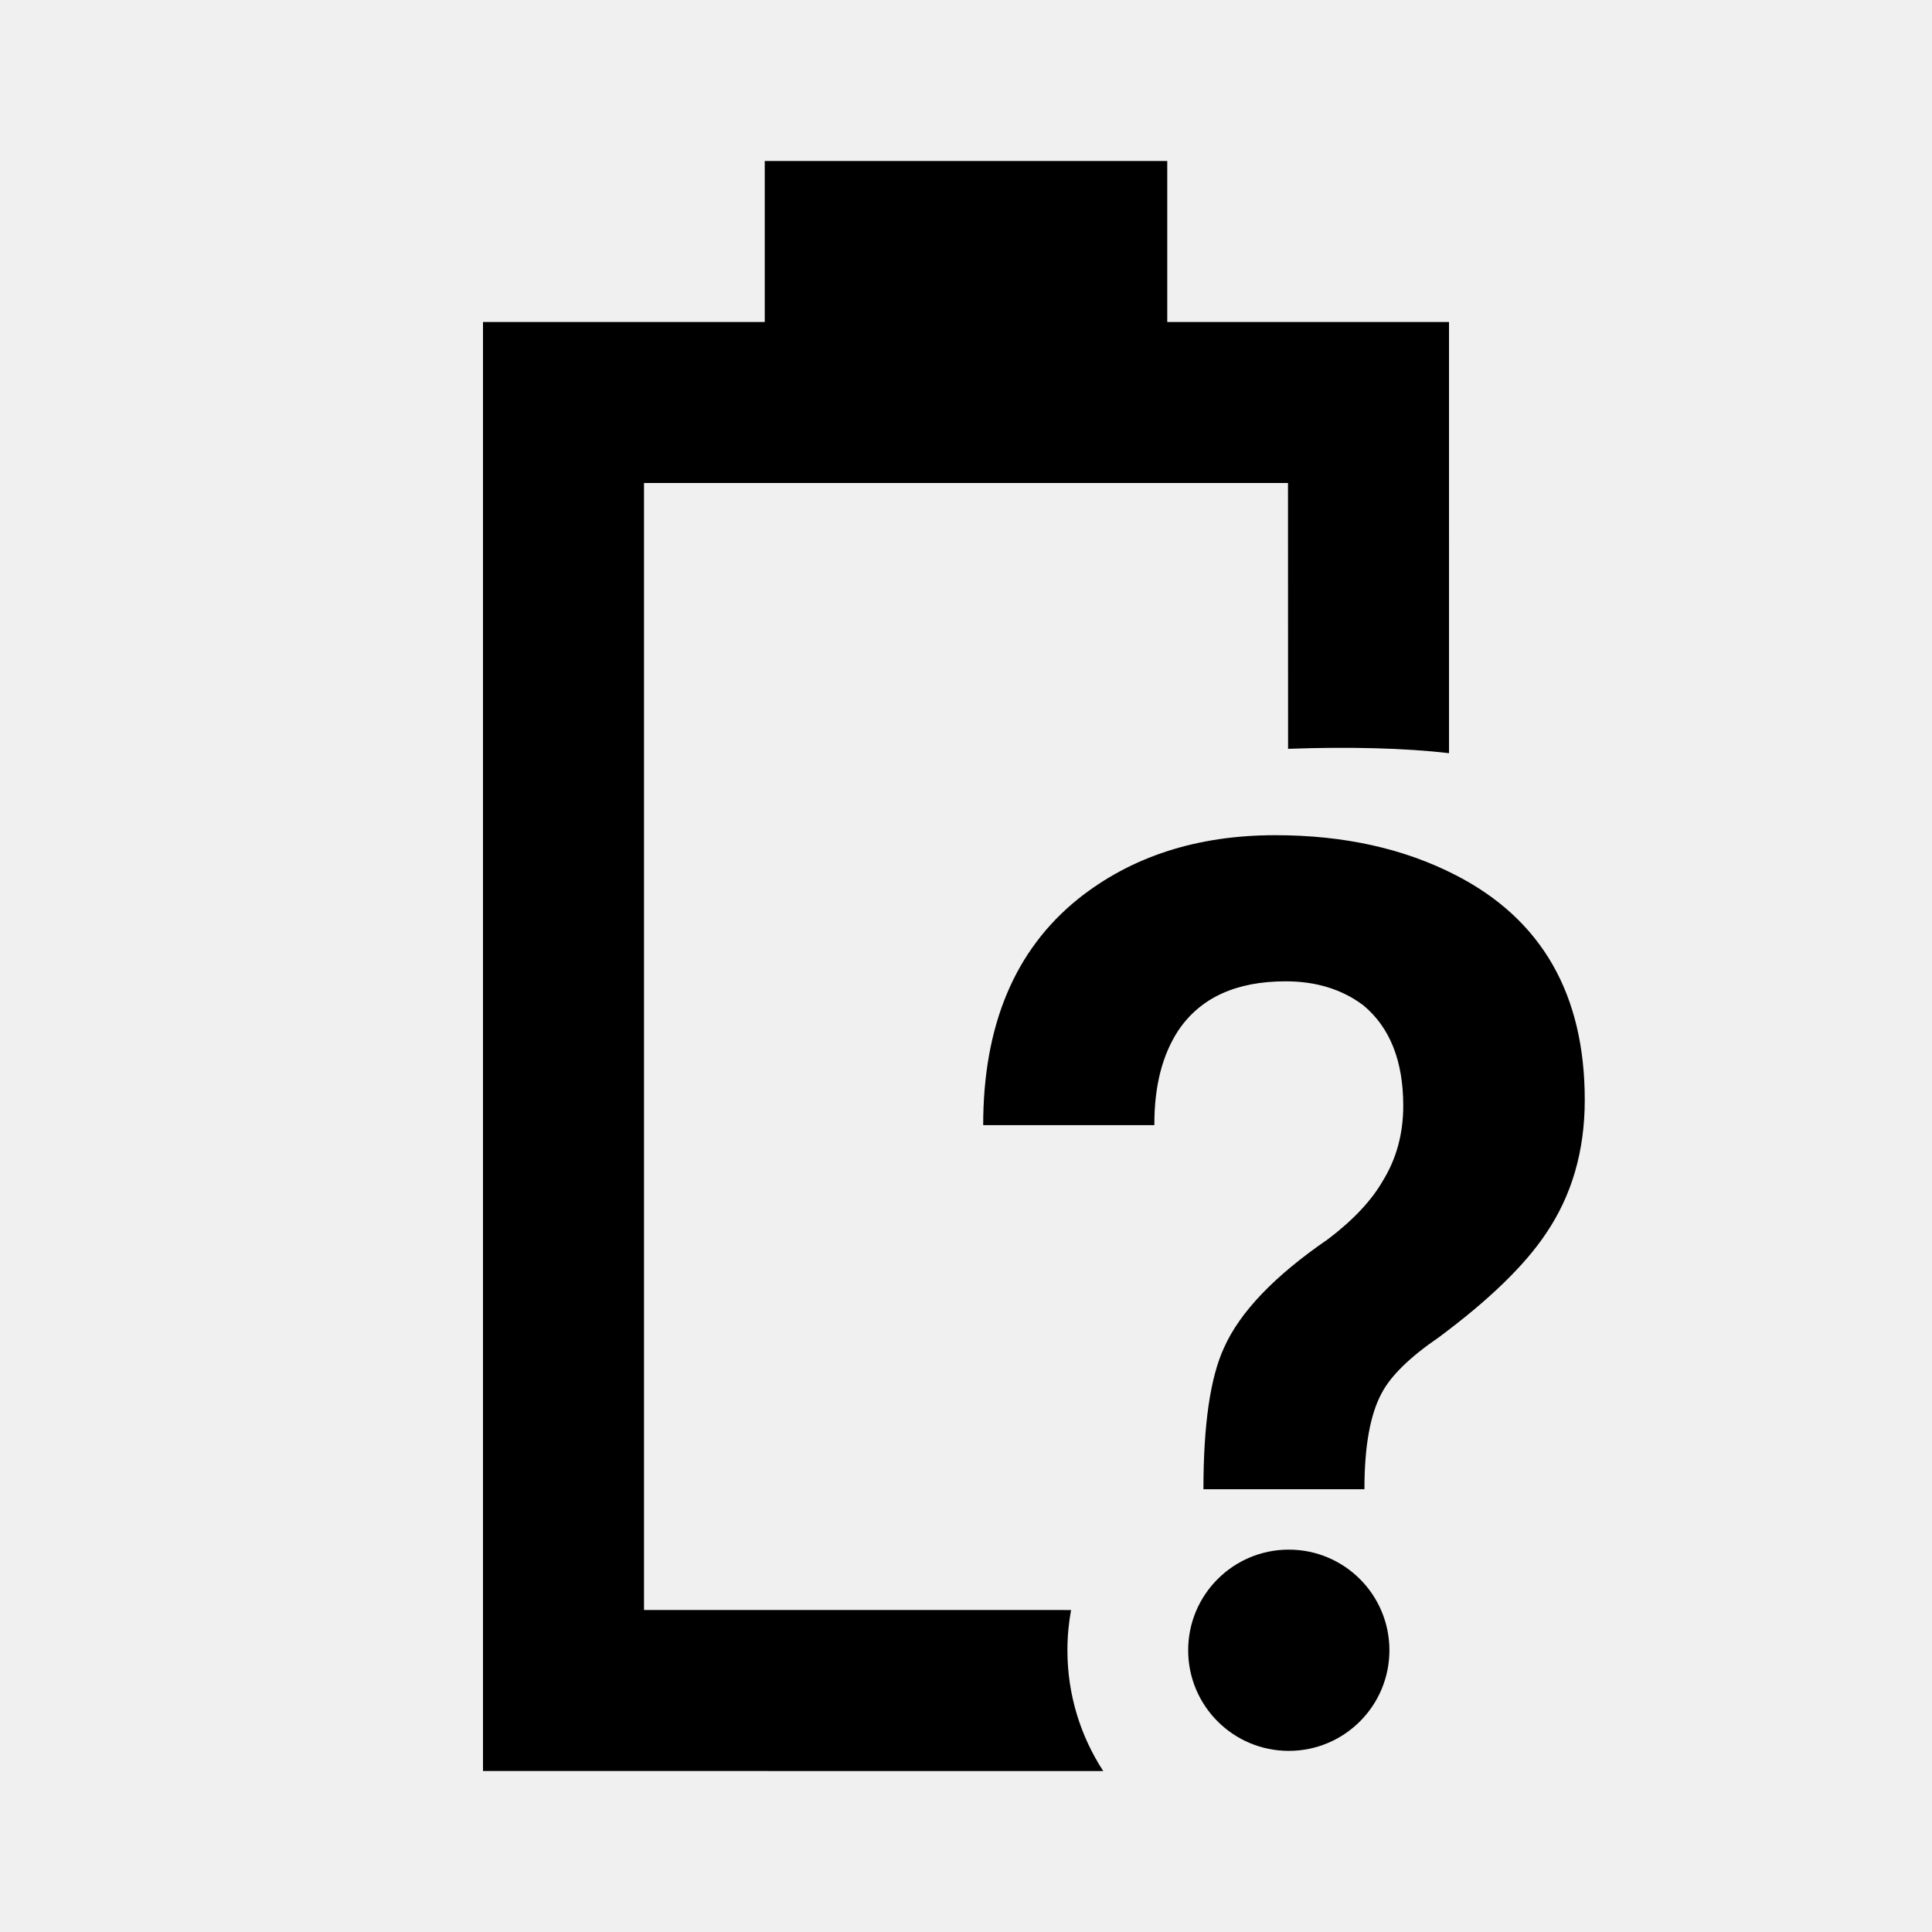
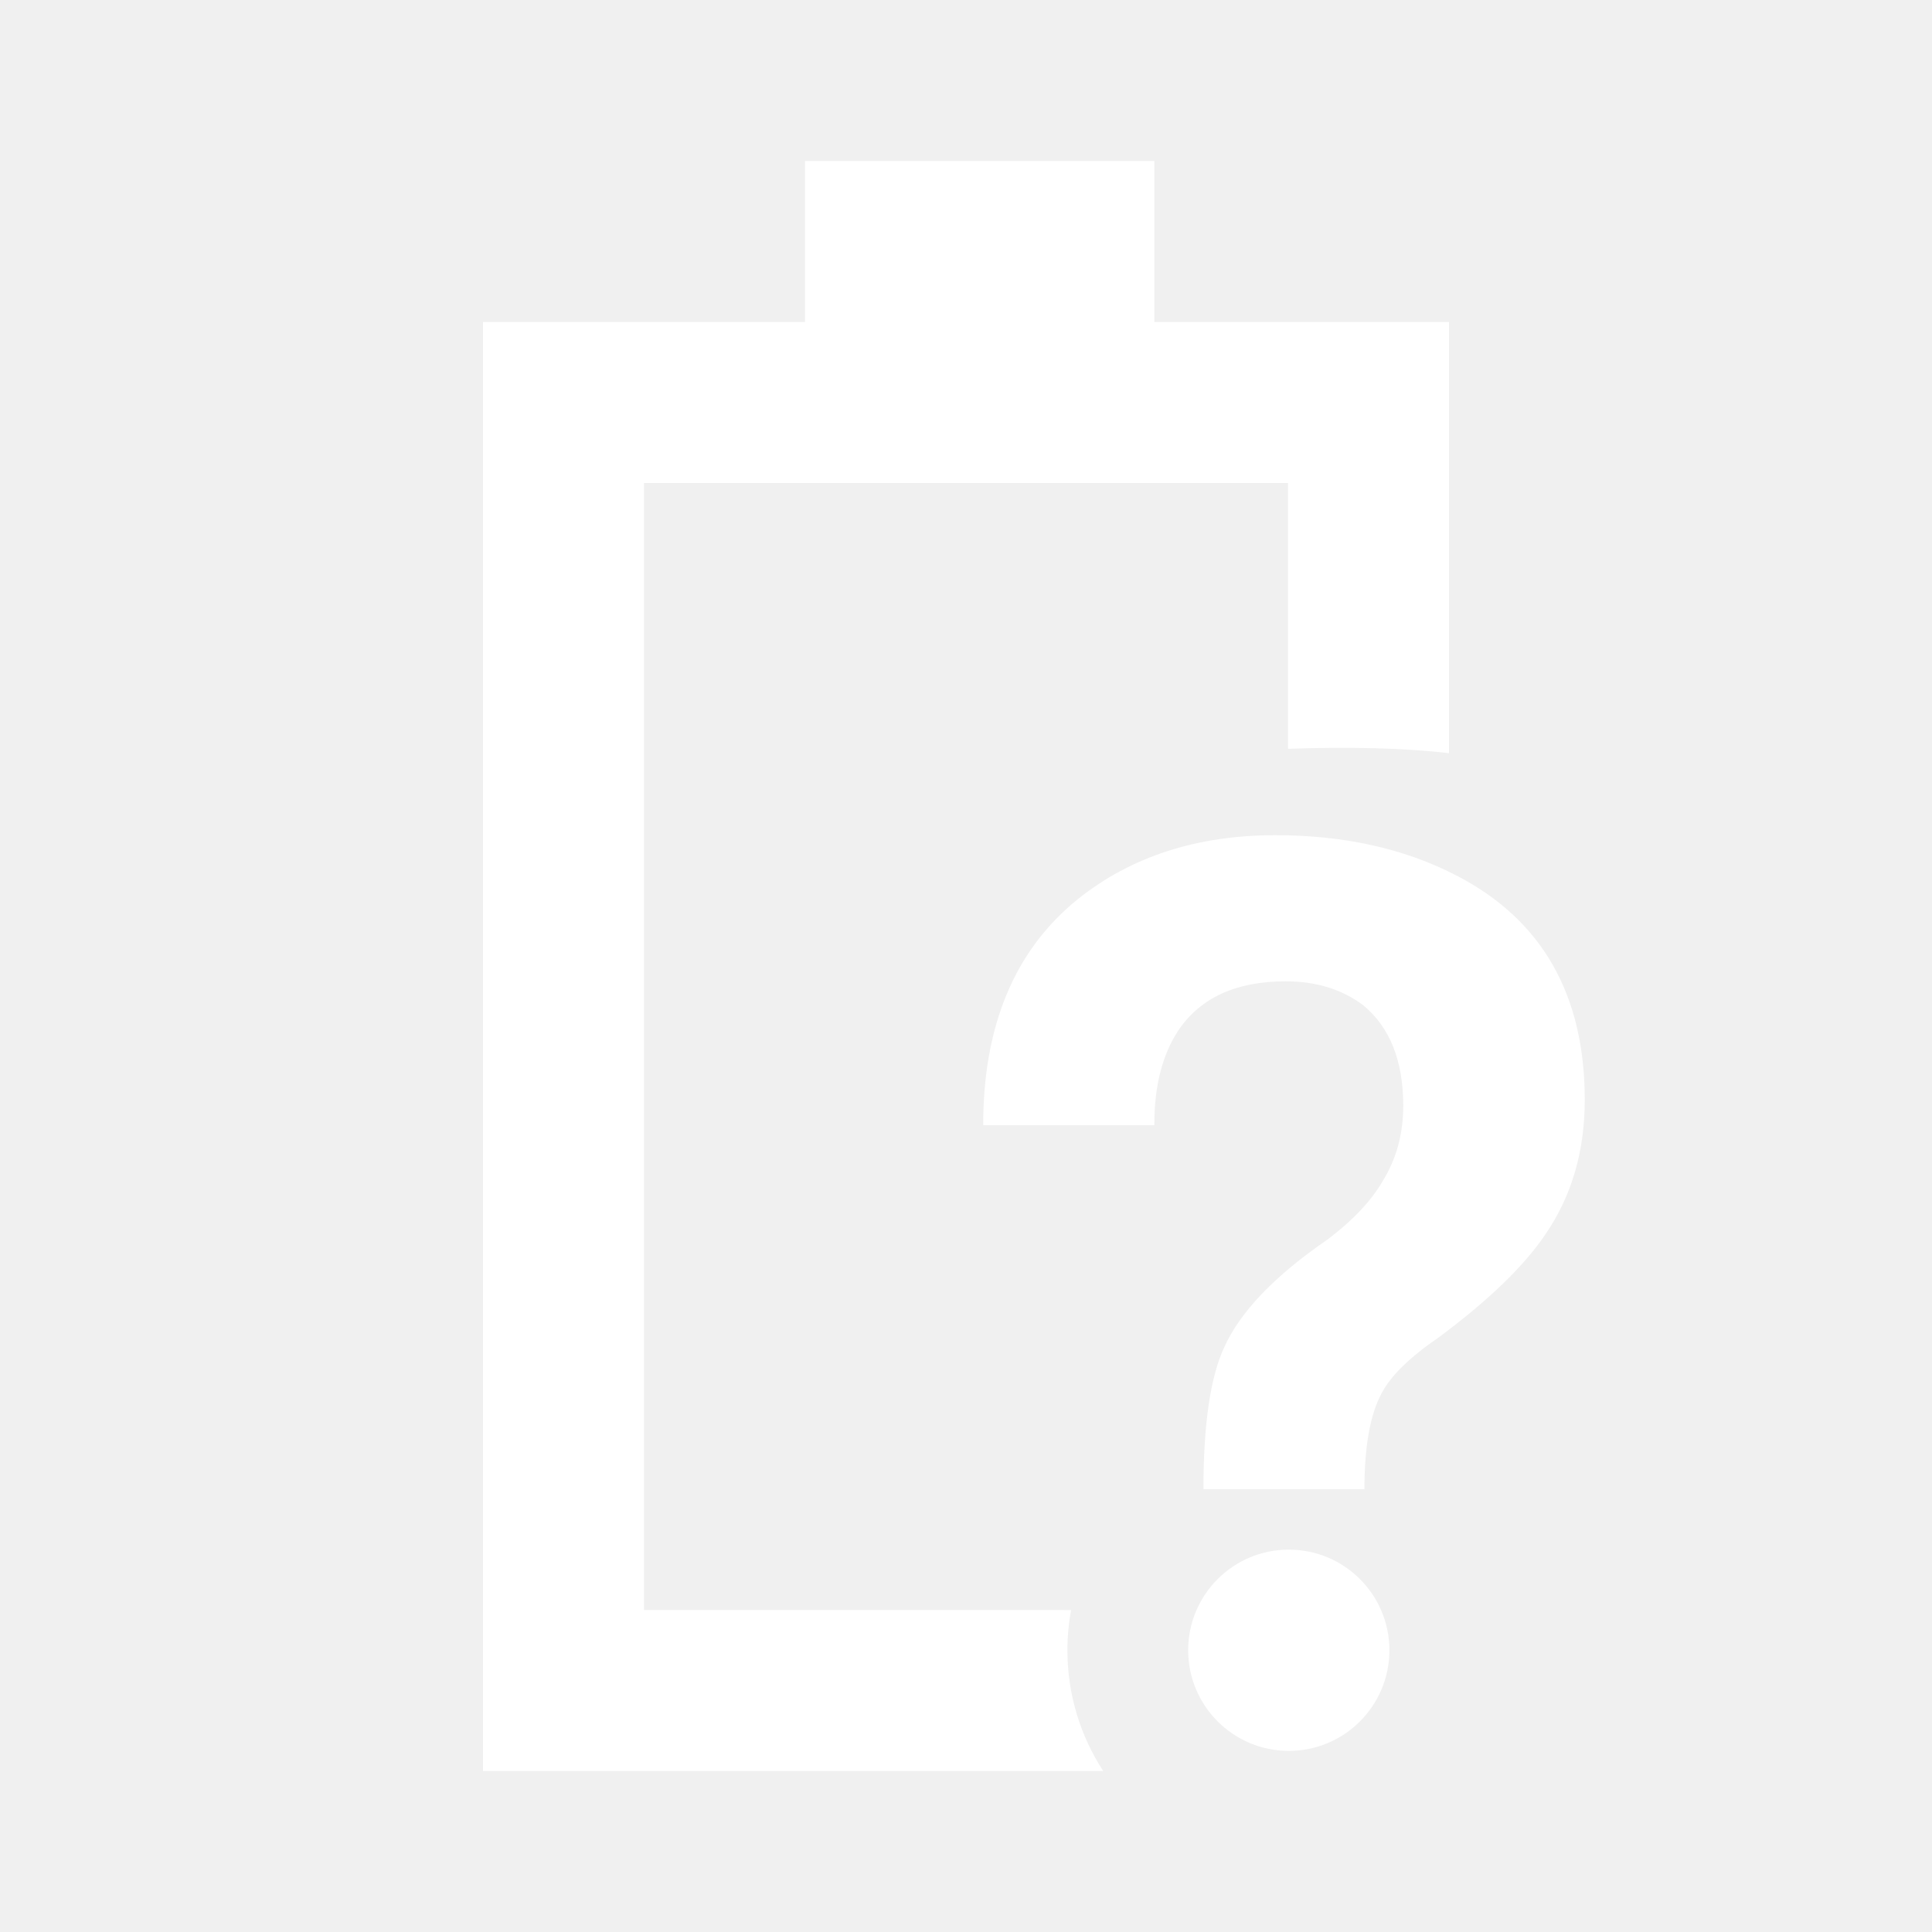
<svg xmlns="http://www.w3.org/2000/svg" width="512" height="512" viewBox="0 0 512 512" fill="none">
-   <path fill-rule="evenodd" clip-rule="evenodd" d="M309.333 42.667V85.333H384L384.003 199.604C372.564 198.238 357.253 197.854 341.352 198.448L341.333 128H170.667V426.667L283.843 426.674C283.208 430.13 282.877 433.693 282.877 437.333C282.877 449.146 286.368 460.143 292.374 469.349L128 469.333V85.333H202.667V42.667H309.333ZM341.543 410.667C356.271 410.667 368.21 422.606 368.21 437.333C368.21 452.061 356.271 464 341.543 464C326.815 464 314.877 452.061 314.877 437.333C314.877 422.606 326.815 410.667 341.543 410.667ZM337.985 221.335C356.145 221.335 372.077 224.869 385.783 231.923C408.586 243.626 419.978 263.495 419.978 291.504C419.978 305.02 416.543 316.822 409.691 326.901C404.04 335.371 394.57 344.55 381.254 354.435C373.59 359.682 368.543 364.619 366.128 369.258C363.089 374.906 361.588 383.371 361.588 394.667H318.922C318.922 377.53 320.746 365.028 324.377 357.163C328.606 347.68 337.783 338.099 351.898 328.421C358.562 323.375 363.4 318.237 366.426 312.995C370.051 307.143 371.875 300.492 371.875 293.029C371.875 281.13 368.336 272.263 361.282 266.405C355.645 262.177 348.779 260.06 340.713 260.06C327.605 260.06 318.123 264.399 312.276 273.069C308.041 279.518 305.917 287.788 305.917 297.869V298.173H260.555C260.555 271.751 268.914 251.791 285.646 238.275C299.766 226.992 317.219 221.335 337.985 221.335Z" fill="black" />
+   <path fill-rule="evenodd" clip-rule="evenodd" d="M305.917 42.667V85.333H384L384.003 199.604C372.564 198.238 357.253 197.854 341.352 198.448L341.333 128H170.667V426.667L283.843 426.674C283.208 430.13 282.877 433.693 282.877 437.333C282.877 449.146 286.368 460.143 292.374 469.349L128 469.333V85.333H213.333V42.667H305.917ZM341.543 410.667C356.271 410.667 368.21 422.606 368.21 437.333C368.21 452.061 356.271 464 341.543 464C326.815 464 314.877 452.061 314.877 437.333C314.877 422.606 326.815 410.667 341.543 410.667ZM337.985 221.335C356.145 221.335 372.077 224.869 385.783 231.923C408.586 243.626 419.978 263.495 419.978 291.504C419.978 305.02 416.543 316.822 409.691 326.901C404.04 335.371 394.57 344.55 381.254 354.435C373.59 359.682 368.543 364.619 366.128 369.258C363.089 374.906 361.588 383.371 361.588 394.667H318.922C318.922 377.53 320.746 365.028 324.377 357.163C328.606 347.68 337.783 338.099 351.898 328.421C358.562 323.375 363.4 318.237 366.426 312.995C370.051 307.143 371.875 300.492 371.875 293.029C371.875 281.13 368.336 272.263 361.282 266.405C355.645 262.177 348.779 260.06 340.713 260.06C327.605 260.06 318.123 264.399 312.276 273.069C308.041 279.518 305.917 287.788 305.917 297.869V298.173H260.555C260.555 271.751 268.914 251.791 285.646 238.275C299.766 226.992 317.219 221.335 337.985 221.335Z" fill="white" />
</svg>
